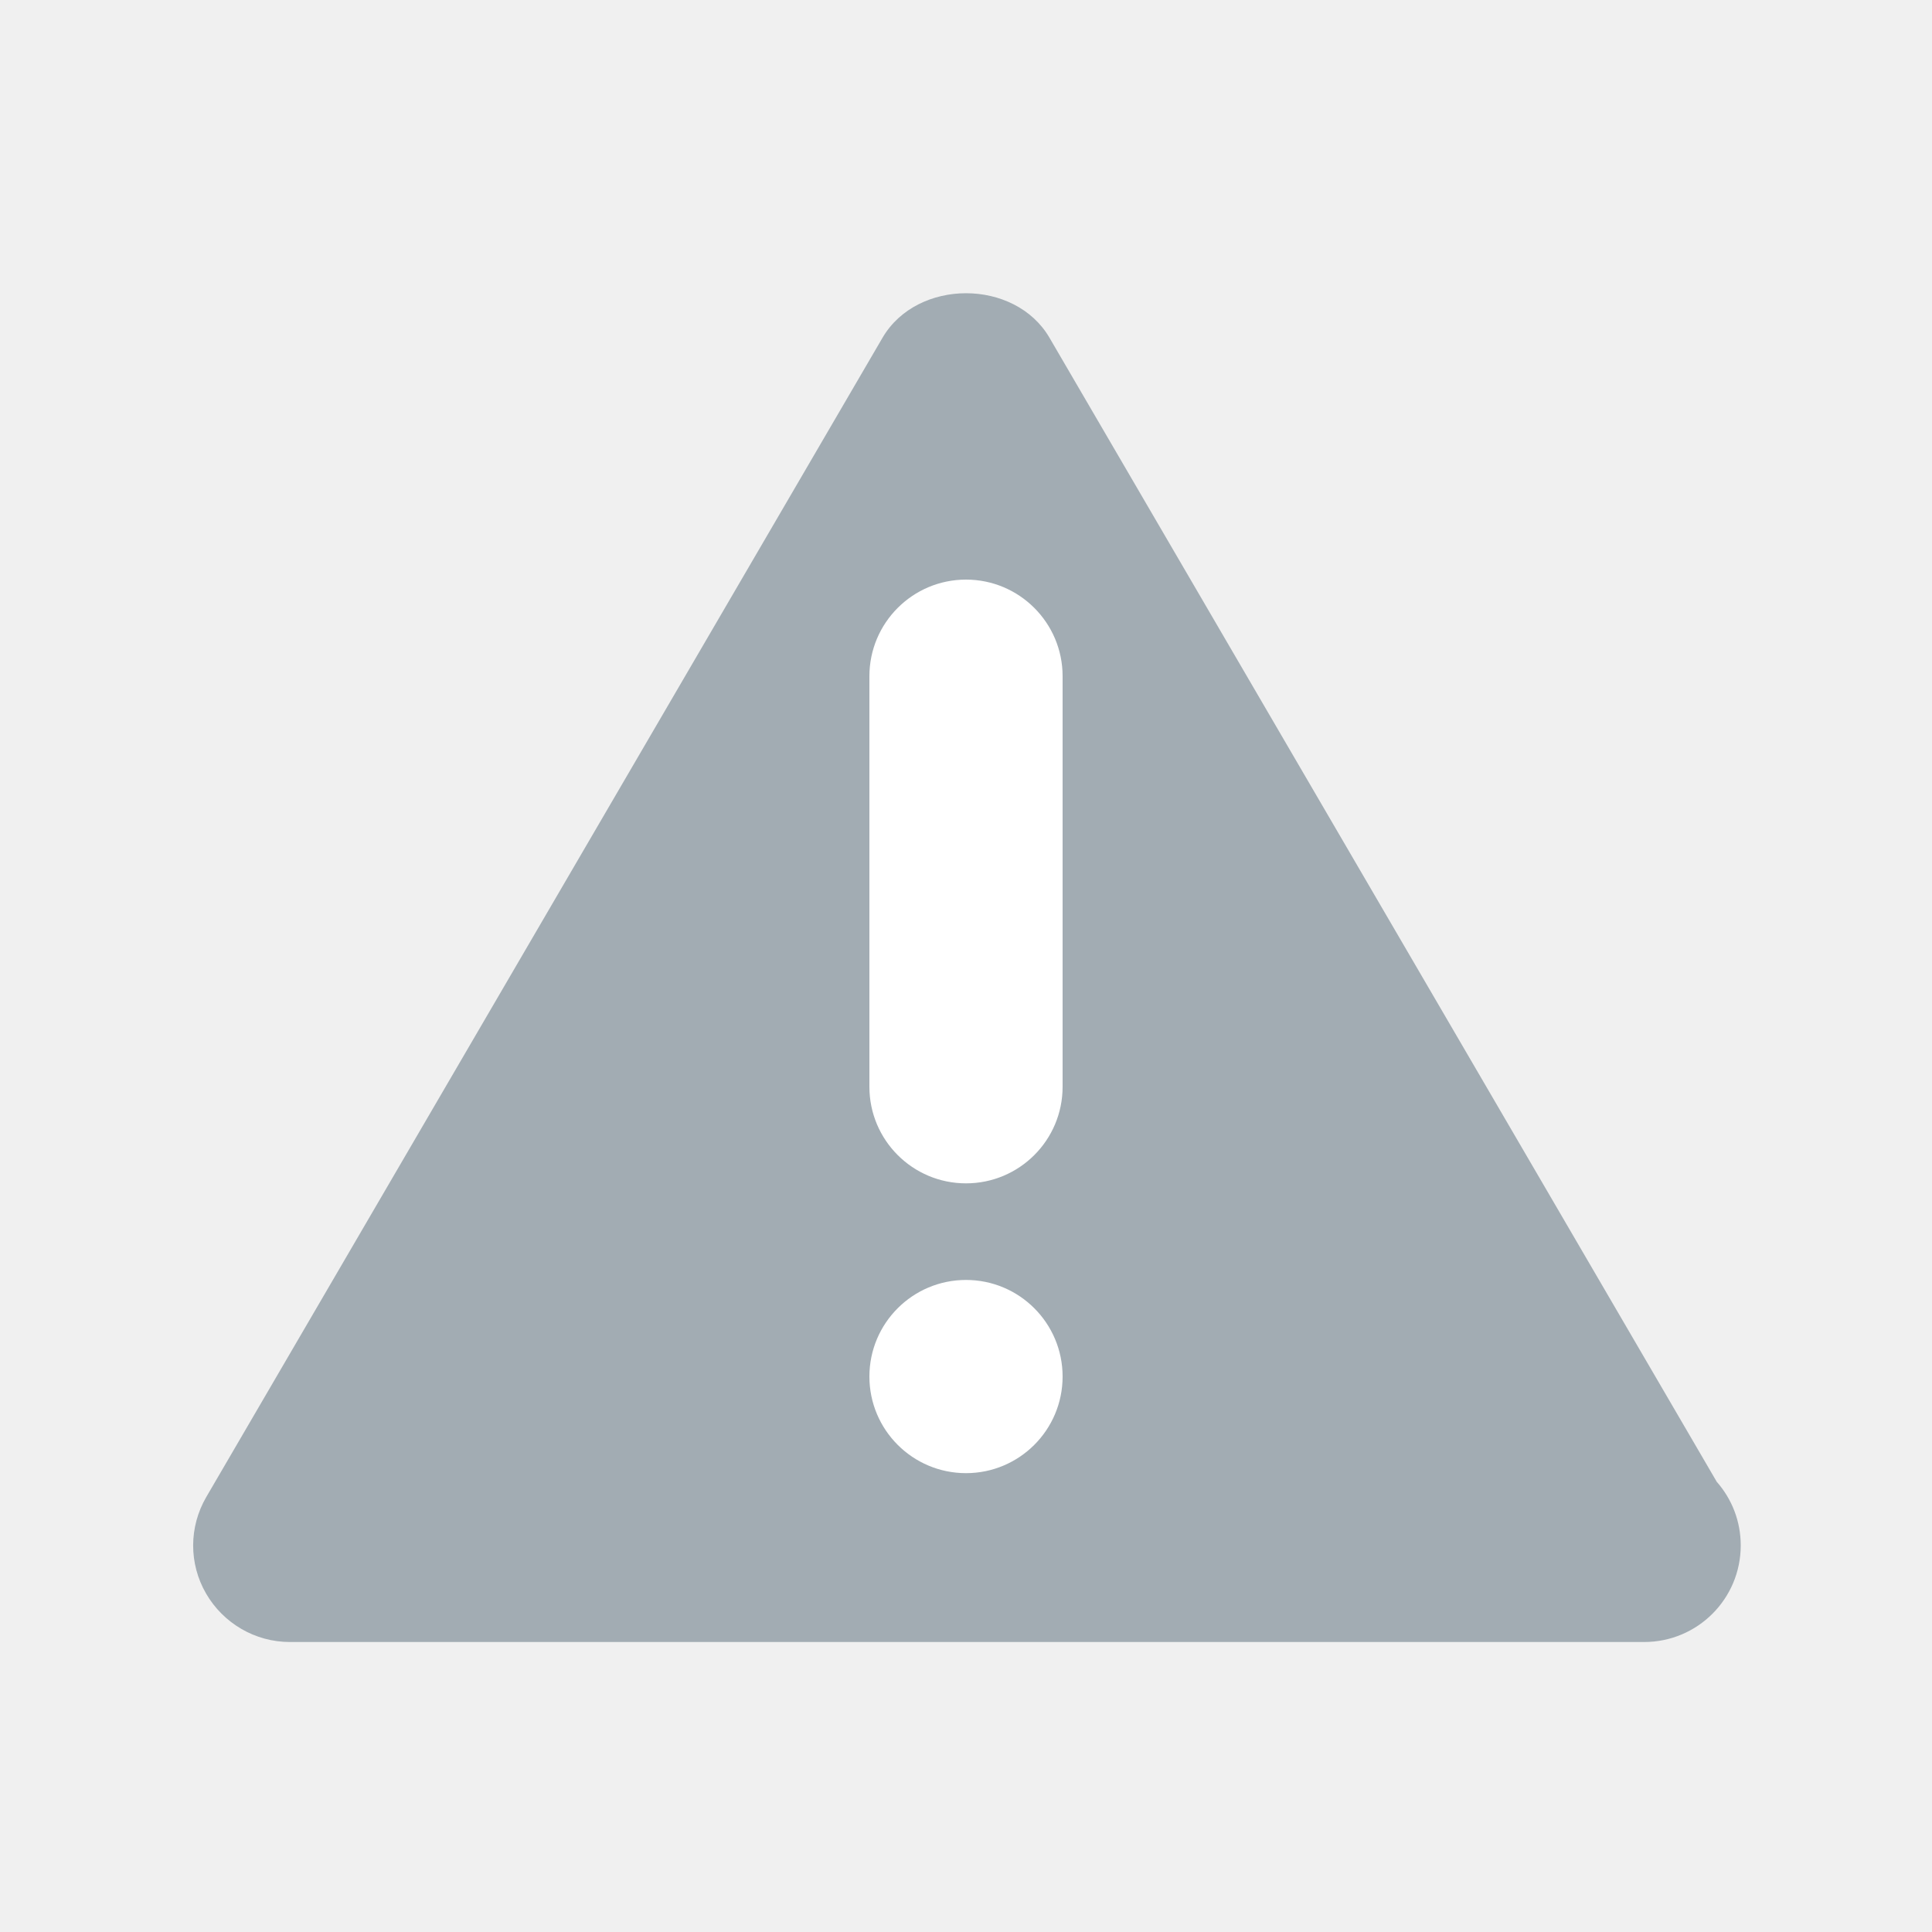
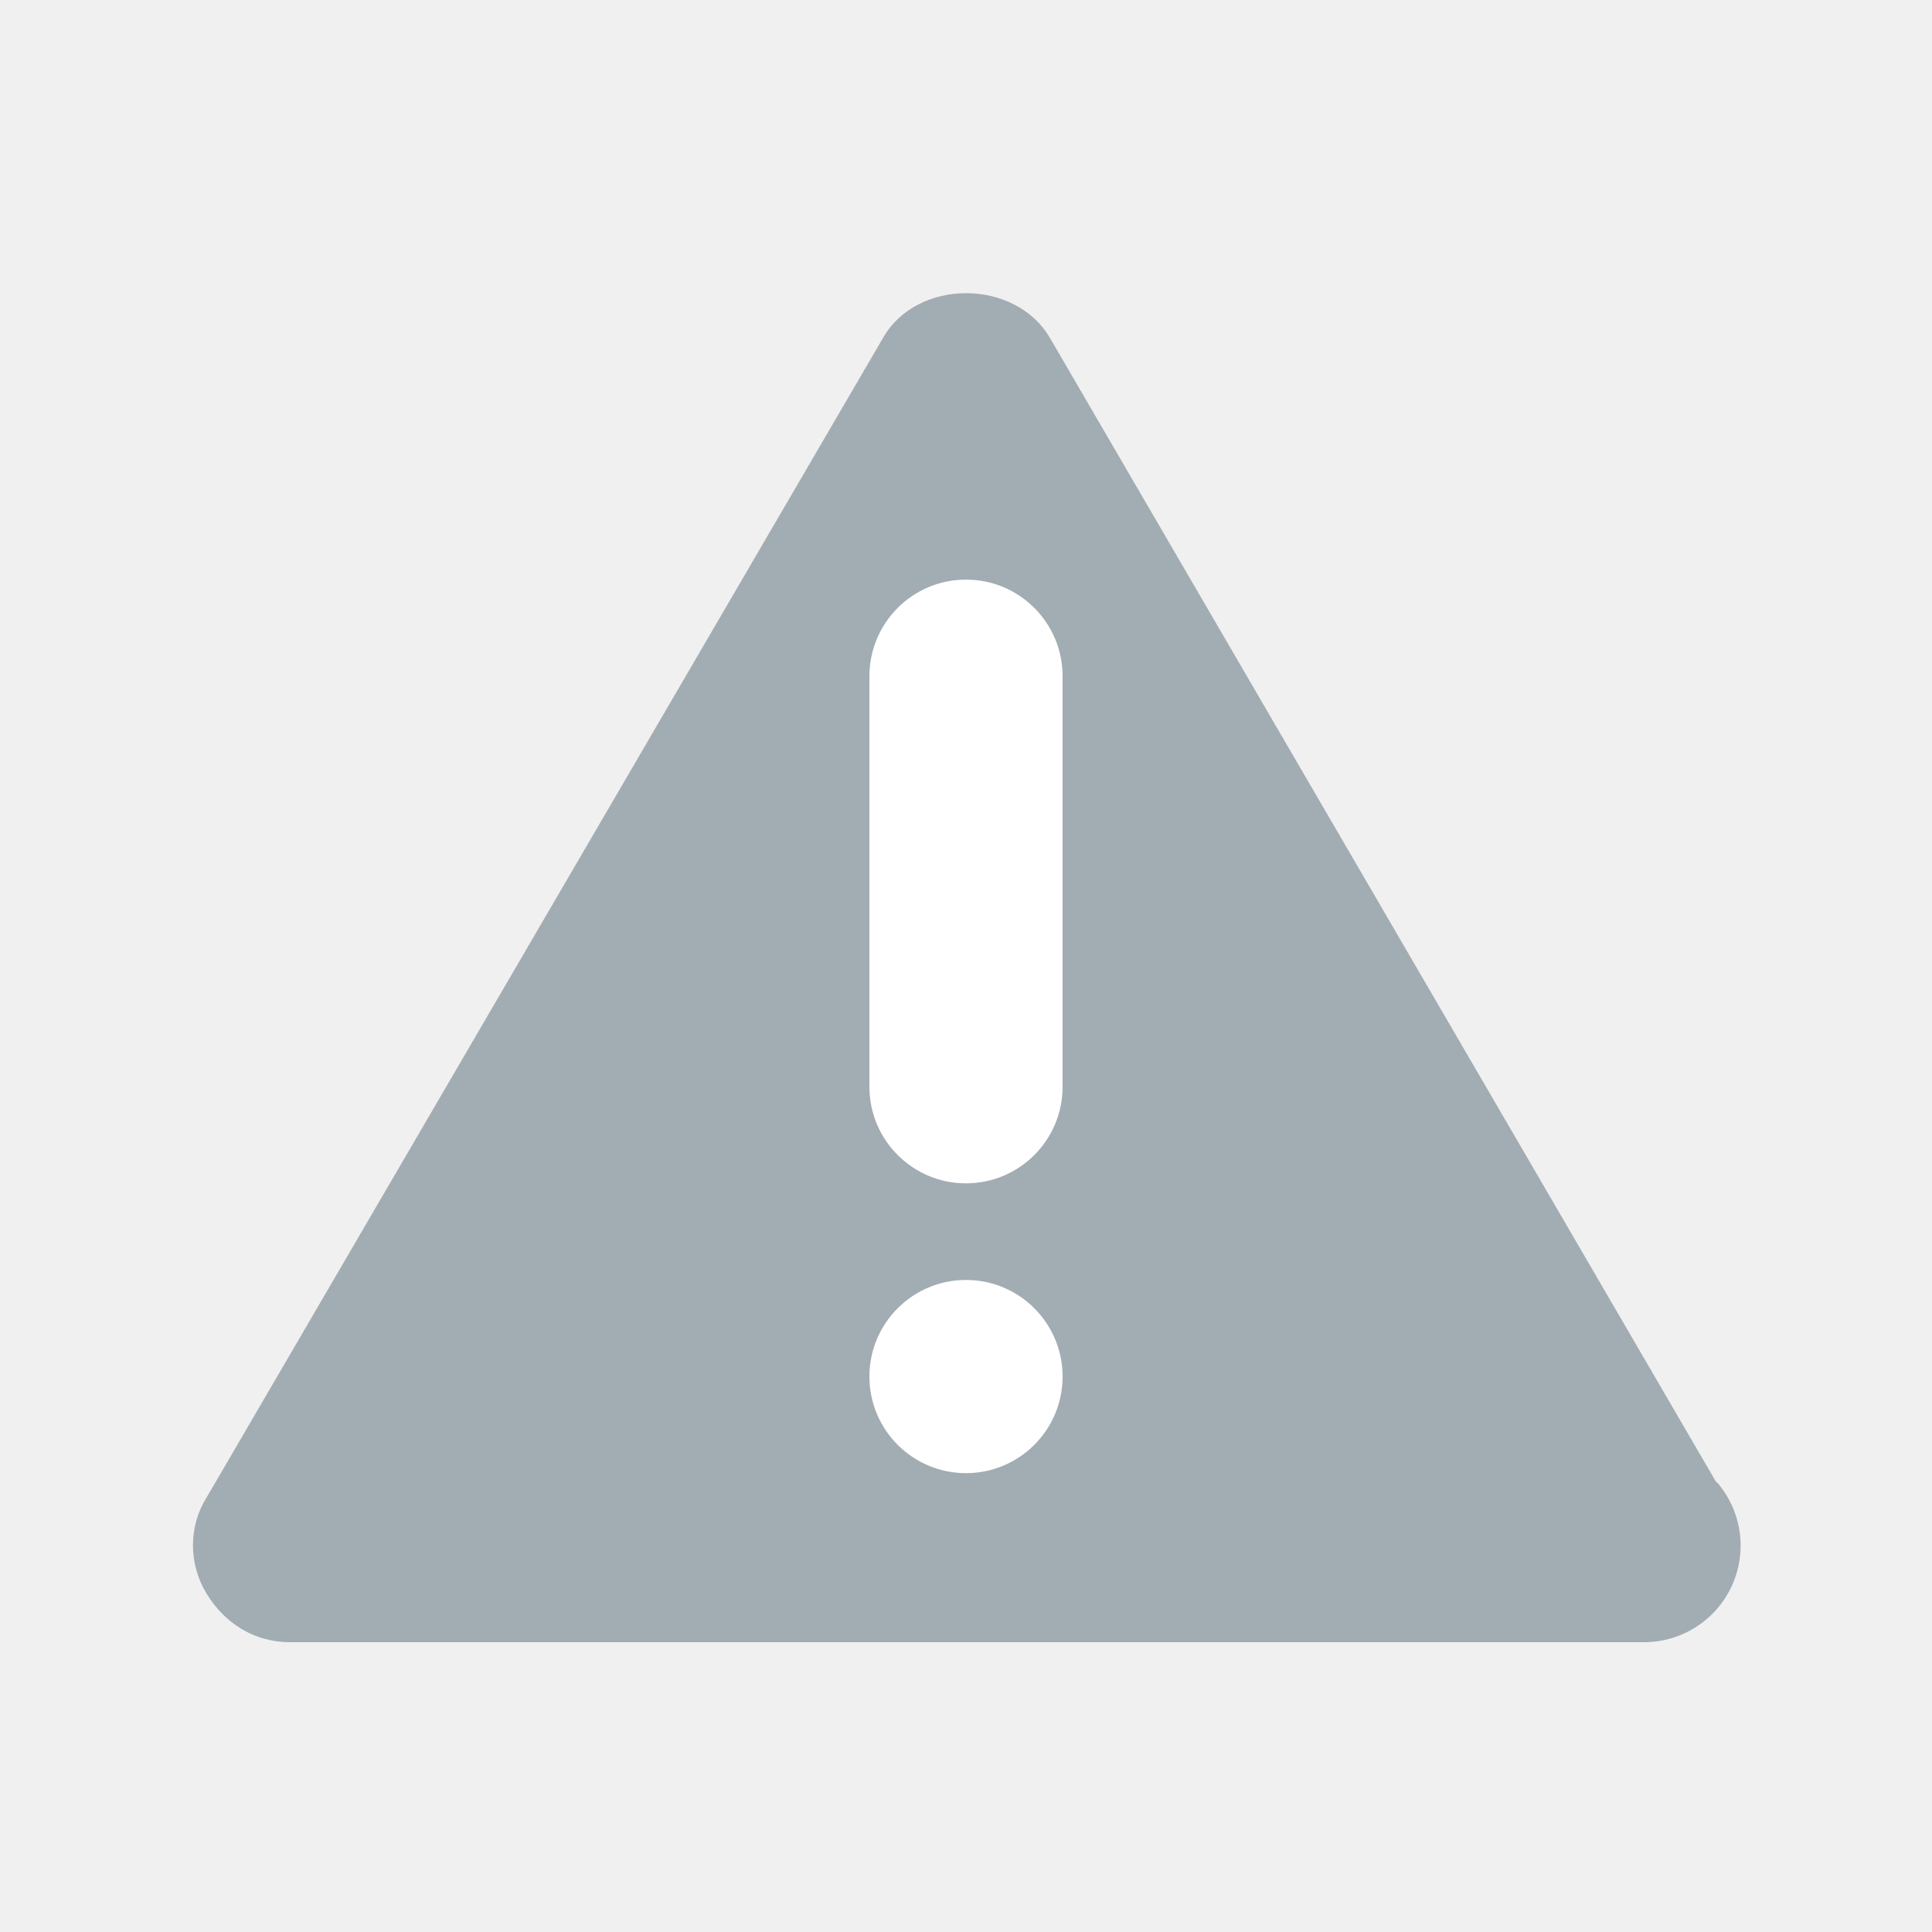
- <svg xmlns="http://www.w3.org/2000/svg" width="20" height="20" viewBox="0 0 20 20" enable-background="new 0 0 20 20">
-   <path fill="#a2acb3" d="m17.775 15.345l-6.911-11.849c-.358-.614-1.369-.614-1.728 0l-7 12c-.181.31-.182.691-.003 1s.509.502.867.502h14c.007 0 .015 0 .02 0 .553 0 1-.447 1-1 0-.251-.092-.479-.245-.655" />
+ <svg xmlns="http://www.w3.org/2000/svg" viewBox="0 0 20 20">
+   <path fill="#a2acb3" d="M17.77 15.35 10.87 3.5c-.36-.62-1.38-.62-1.73 0l-7 12c-.19.3-.19.69 0 1s.5.5.86.5h14.02a1 1 0 0 0 .75-1.66" />
  <g fill="#fff">
-     <path d="m11 11.25c0 .553-.448 1-1 1-.552 0-1-.447-1-1v-4.25c0-.552.448-1 1-1 .552 0 1 .448 1 1v4.25" />
+     <path d="M11 11.25a1 1 0 1 1-2 0V7a1 1 0 0 1 2 0v4.25" />
    <circle cx="10" cy="14.25" r="1" />
  </g>
</svg>
